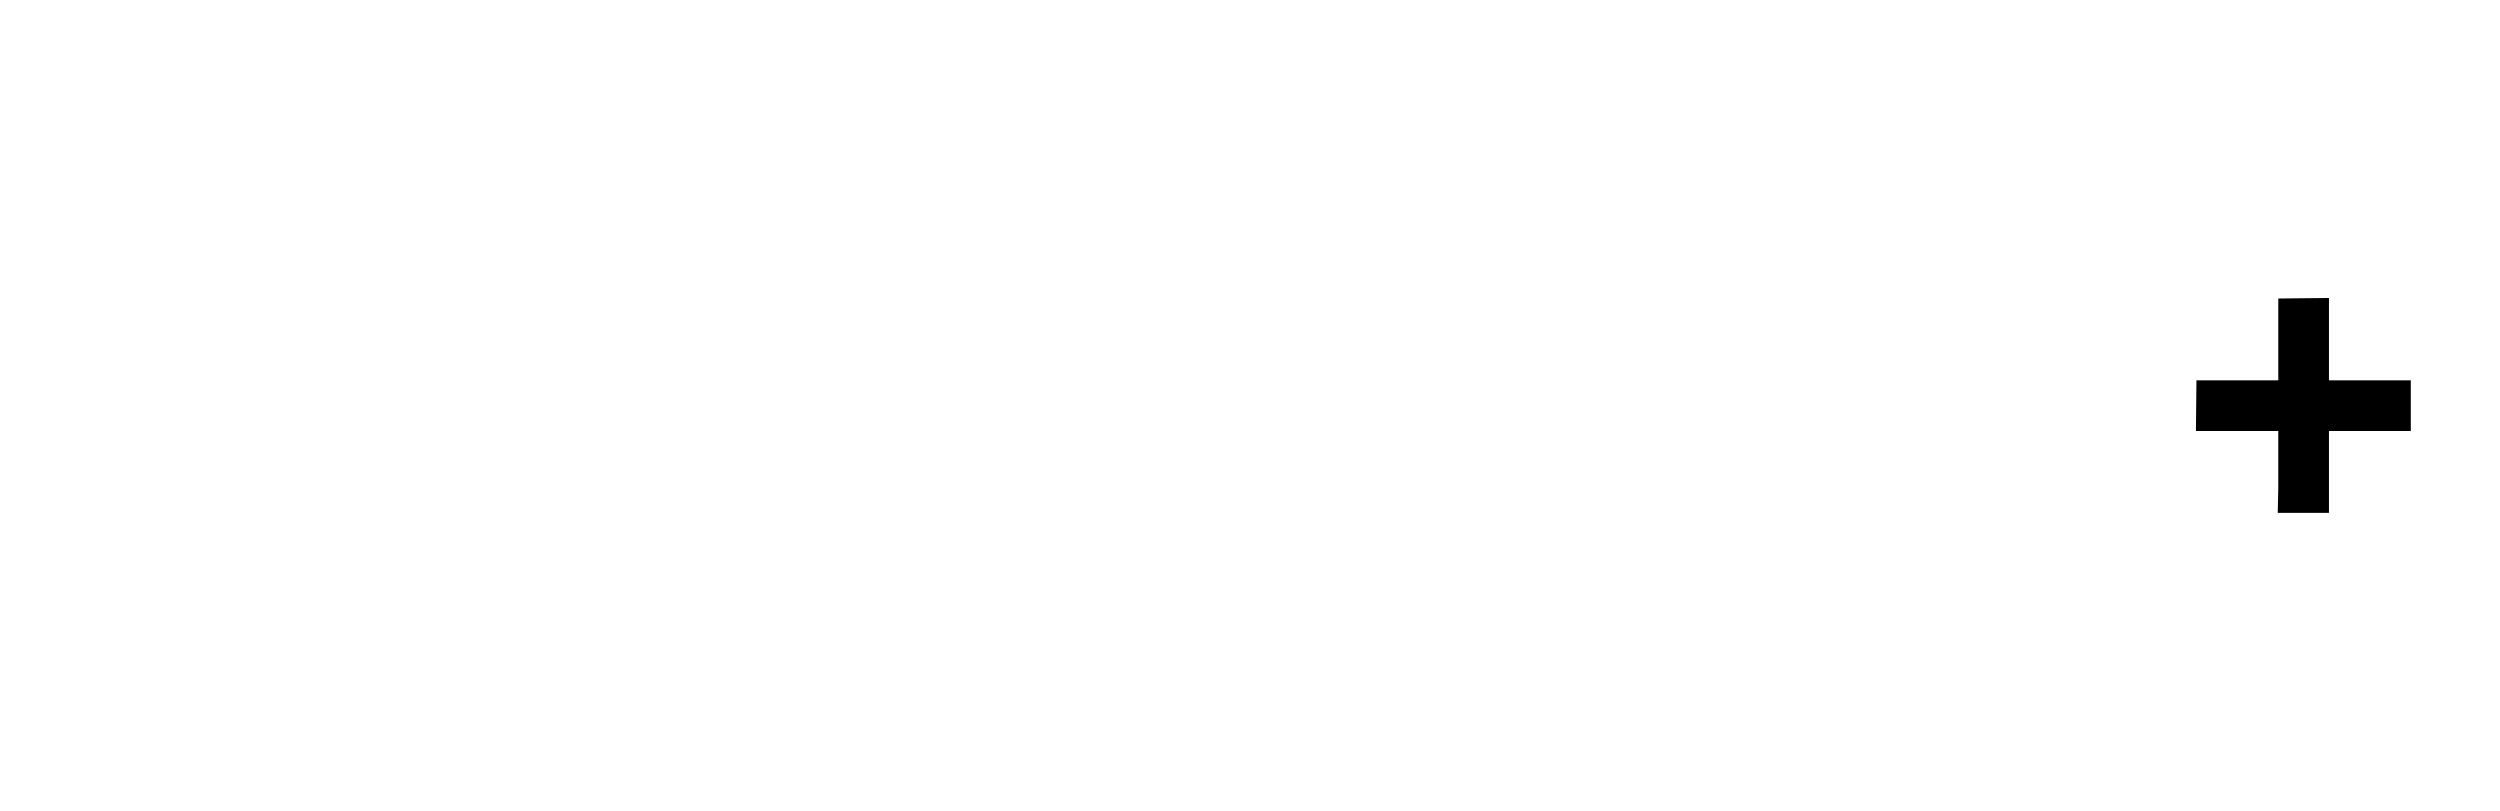
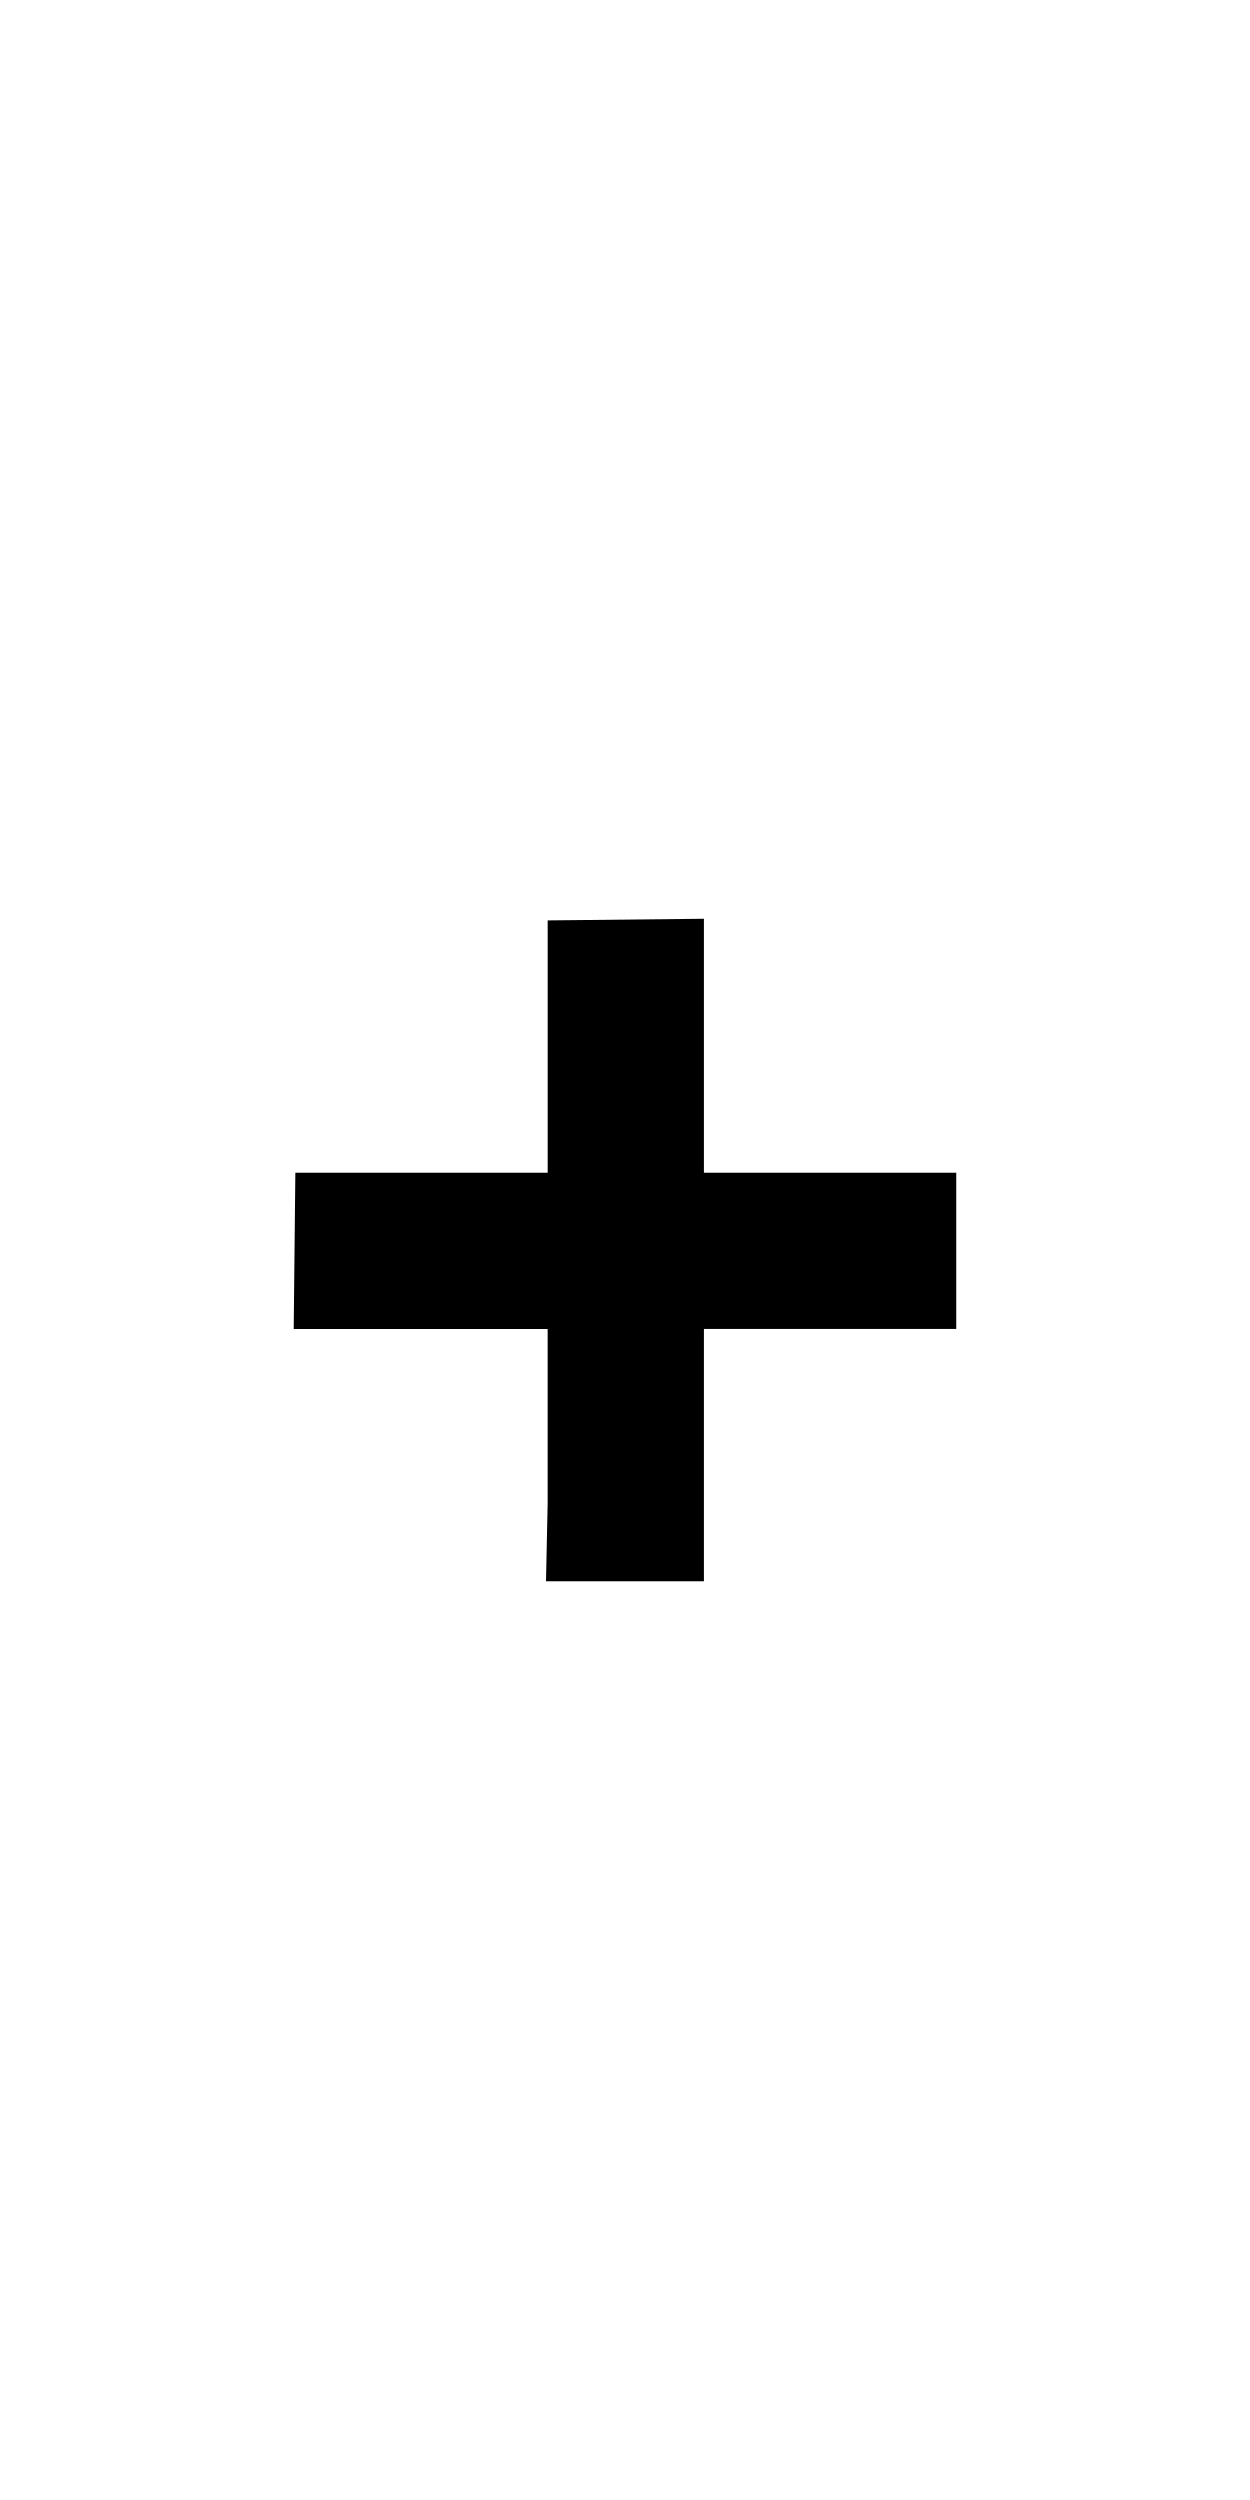
- <svg xmlns="http://www.w3.org/2000/svg" width="148" height="48" viewBox="0 0 148 48" id="svg2987" version="1.1">
+ <svg xmlns="http://www.w3.org/2000/svg" width="24" height="48" viewBox="0 0 24 48" id="svg2987" version="1.1">
  <defs id="defs2993" />
-   <g id="g3849-4" transform="matrix(0.5744258,-0.5744258,0.5744258,0.5744258,89.71406,46.89914)" style="fill:#808080;fill-opacity:0.25;stroke:#000000;stroke-width:2.835;stroke-miterlimit:4;stroke-opacity:1;stroke-dasharray:none">
+   <g id="g3849-4" transform="matrix(0.5744258,-0.5744258,0.5744258,0.5744258,-34.64532,46.89914)" style="fill:#808080;fill-opacity:0.25;stroke:#000000;stroke-width:2.835;stroke-miterlimit:4;stroke-opacity:1;stroke-dasharray:none">
    <path style="font-size:medium;font-style:normal;font-variant:normal;font-weight:normal;font-stretch:normal;text-indent:0;text-align:start;text-decoration:none;line-height:normal;letter-spacing:normal;word-spacing:normal;text-transform:none;direction:ltr;block-progression:tb;writing-mode:lr-tb;text-anchor:start;baseline-shift:baseline;color:#000000;fill:#000000;fill-opacity:1;fill-rule:nonzero;stroke:none;stroke-width:3.693;marker:none;visibility:visible;display:inline;overflow:visible;enable-background:accumulate;font-family:Sans;-inkscape-font-specification:Sans" d="m 67.389,16.453 -2.639,-2.584 -1.306,1.306 -2.911,2.911 -2.911,-2.911 -1.306,-1.306 -2.639,2.584 1.333,1.333 2.911,2.911 -2.911,2.911 -1.333,1.278 2.639,2.639 1.306,-1.306 2.911,-2.911 2.911,2.911 1.306,1.306 2.611,-2.611 -1.306,-1.306 -2.911,-2.911 2.911,-2.911 1.333,-1.333 z" id="path3061-4" />
  </g>
</svg>
